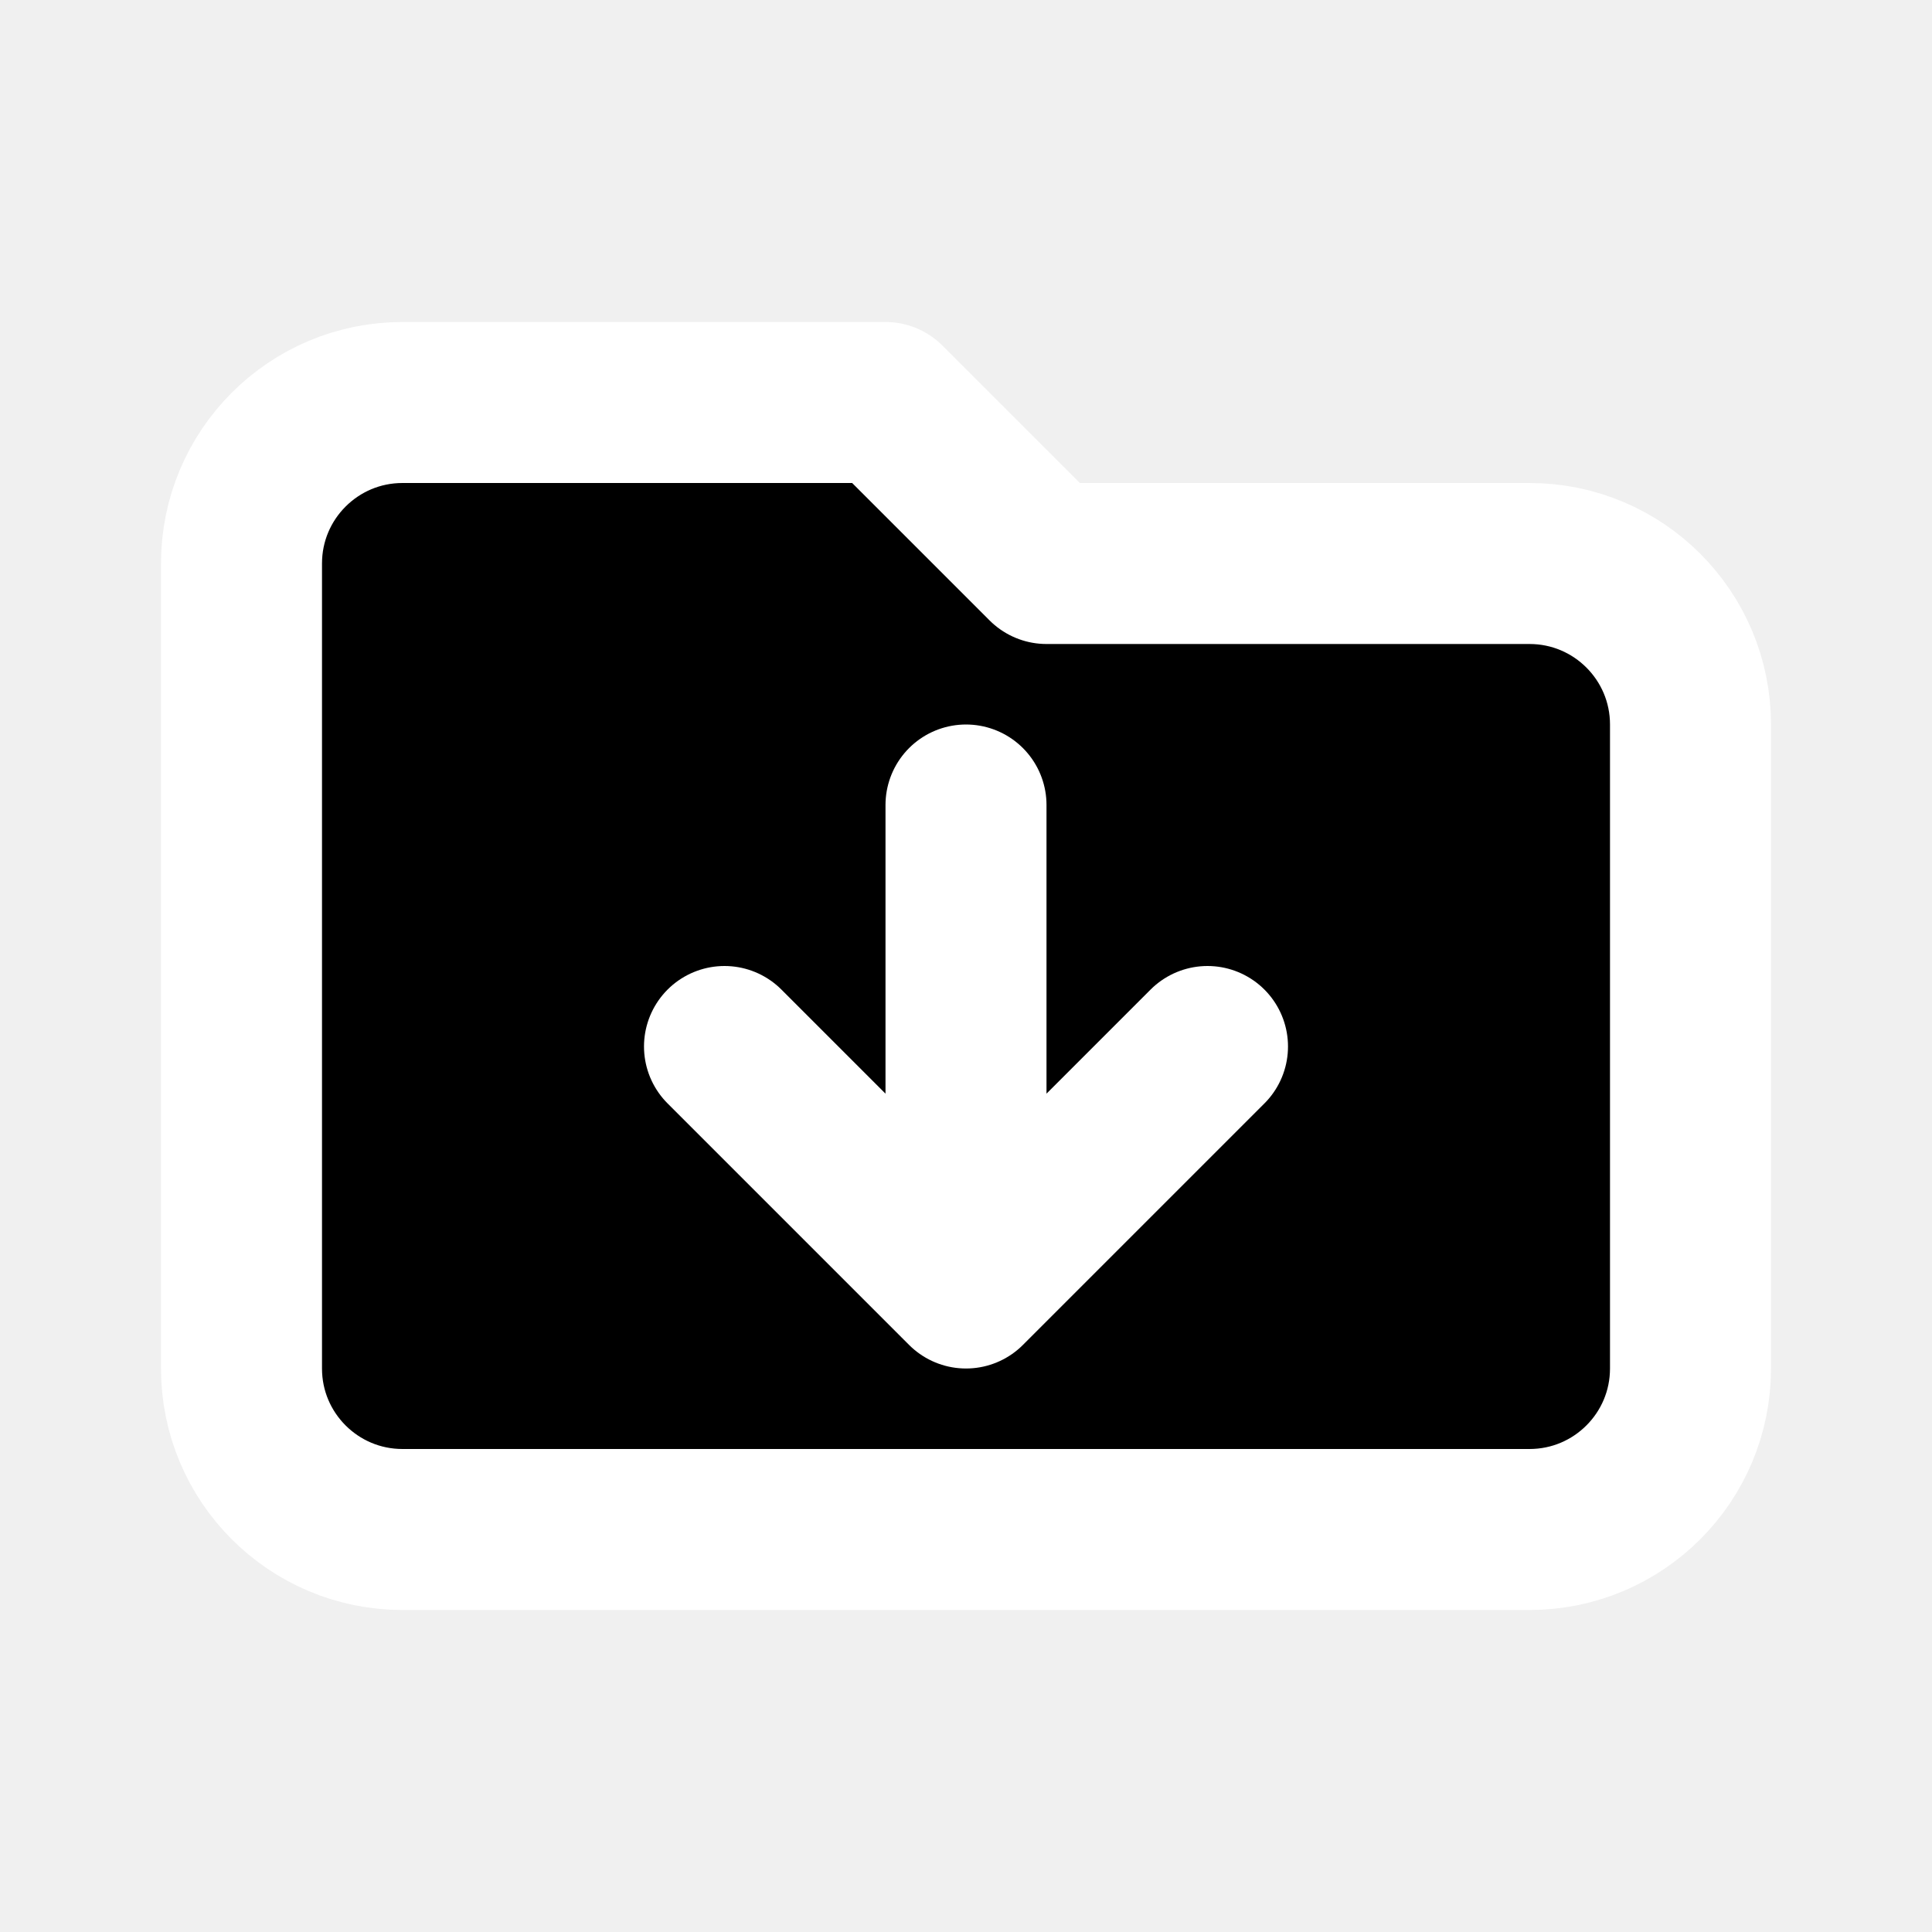
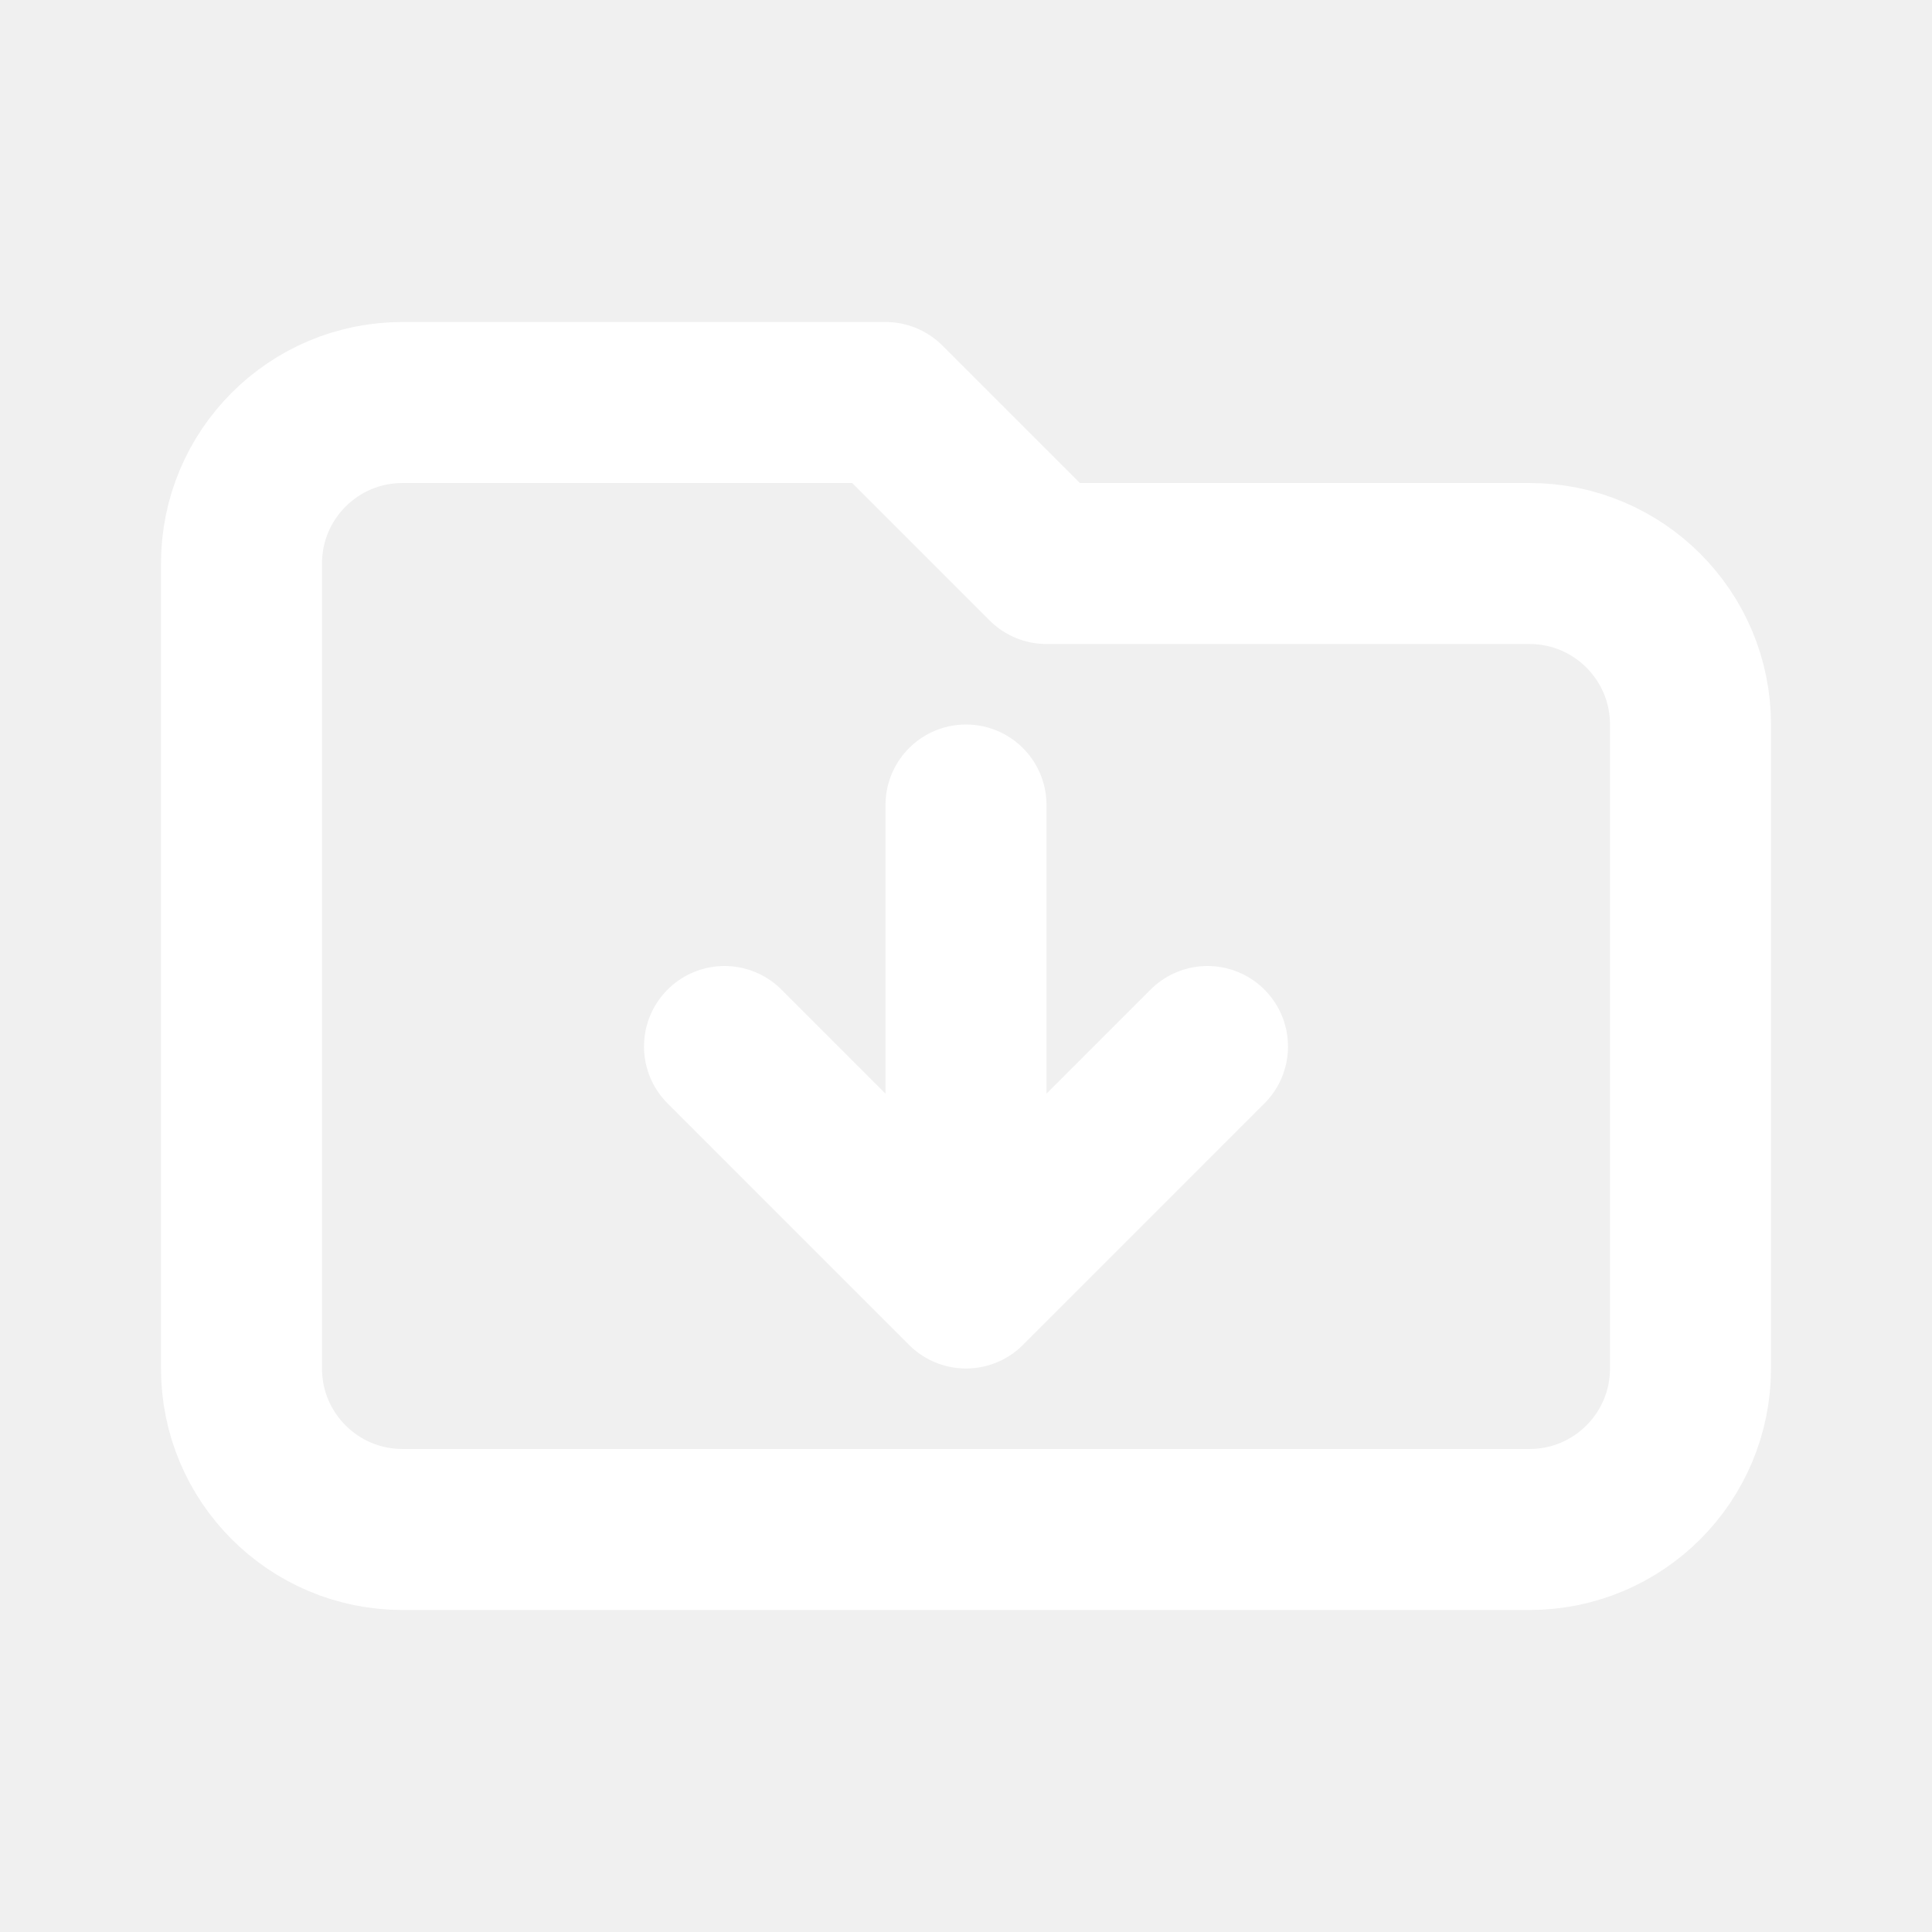
- <svg xmlns="http://www.w3.org/2000/svg" stroke="currentColor" fill="#000" stroke-width="0" viewBox="0 0 24 24" height="1em" width="1em">
+ <svg xmlns="http://www.w3.org/2000/svg" stroke="currentColor" fill="none" stroke-width="0" viewBox="0 0 24 24" height="1em" width="1em">
  <path stroke="#fff" stroke-linecap="round" stroke-linejoin="round" stroke-width="2" d="M12 10v6m0 0l-3-3m3 3l3-3M3 17V7a2 2 0 012-2h6l2 2h6a2 2 0 012 2v8a2 2 0 01-2 2H5a2 2 0 01-2-2z" />
</svg>
